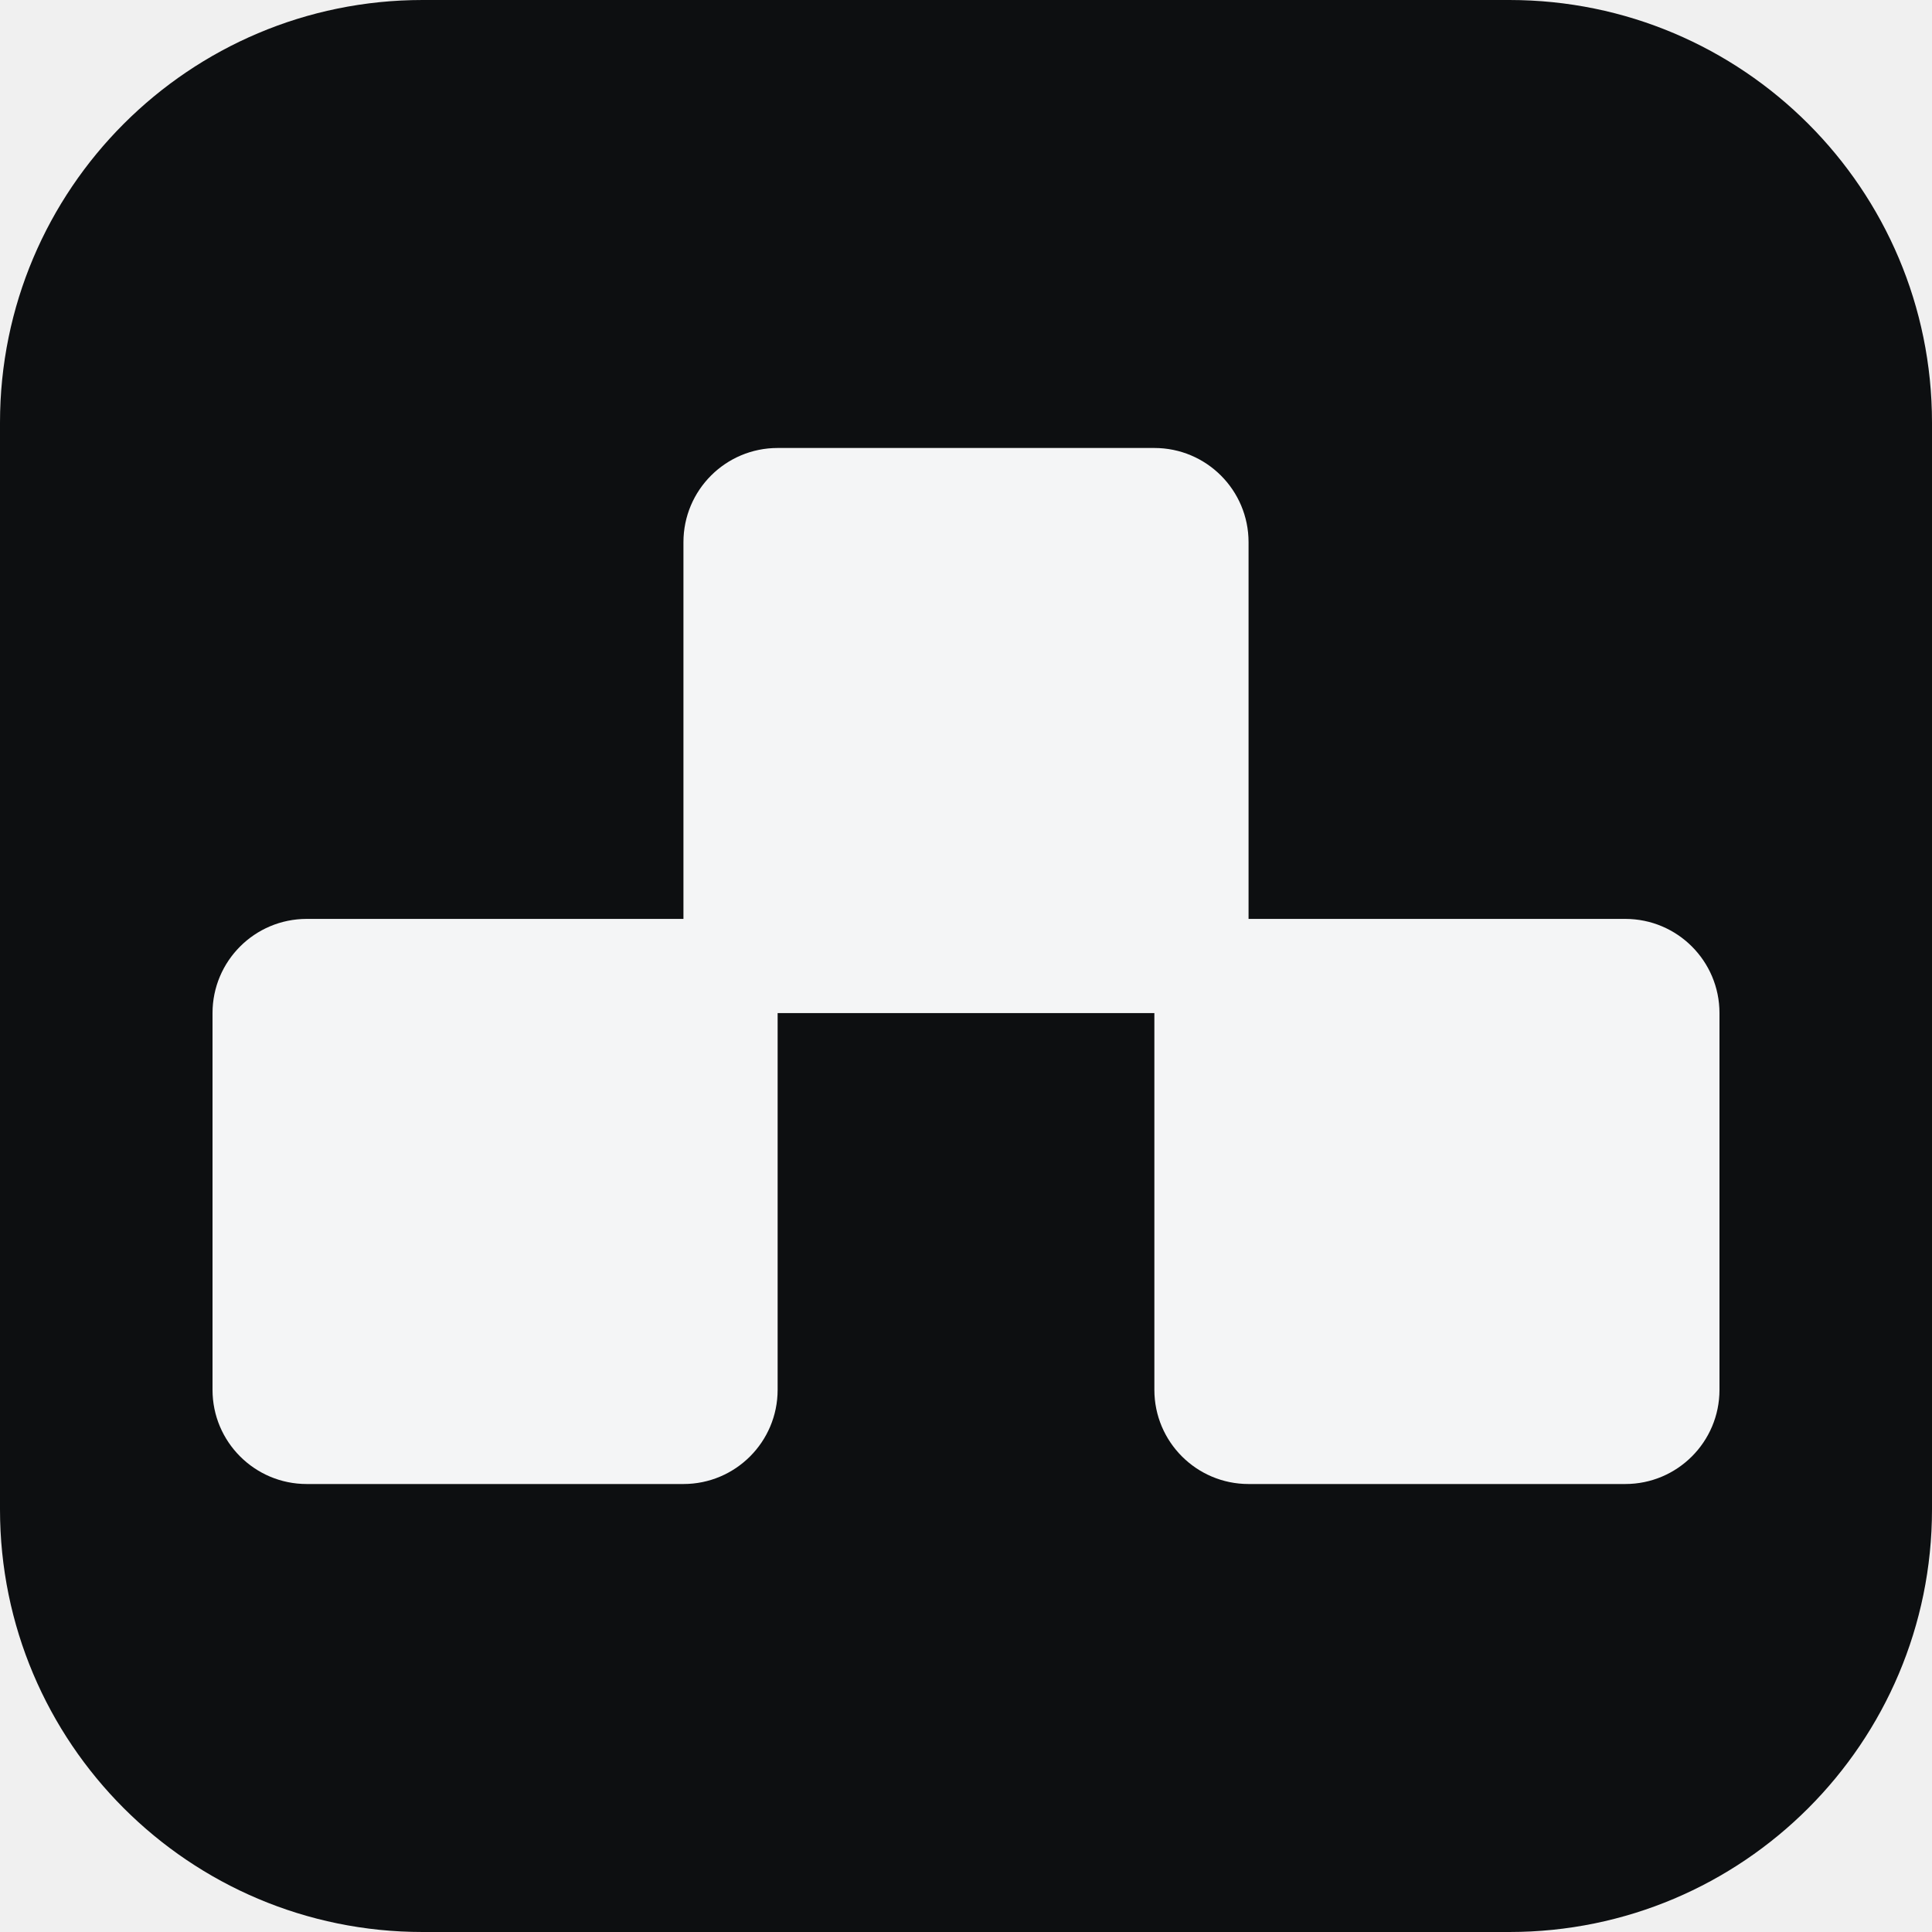
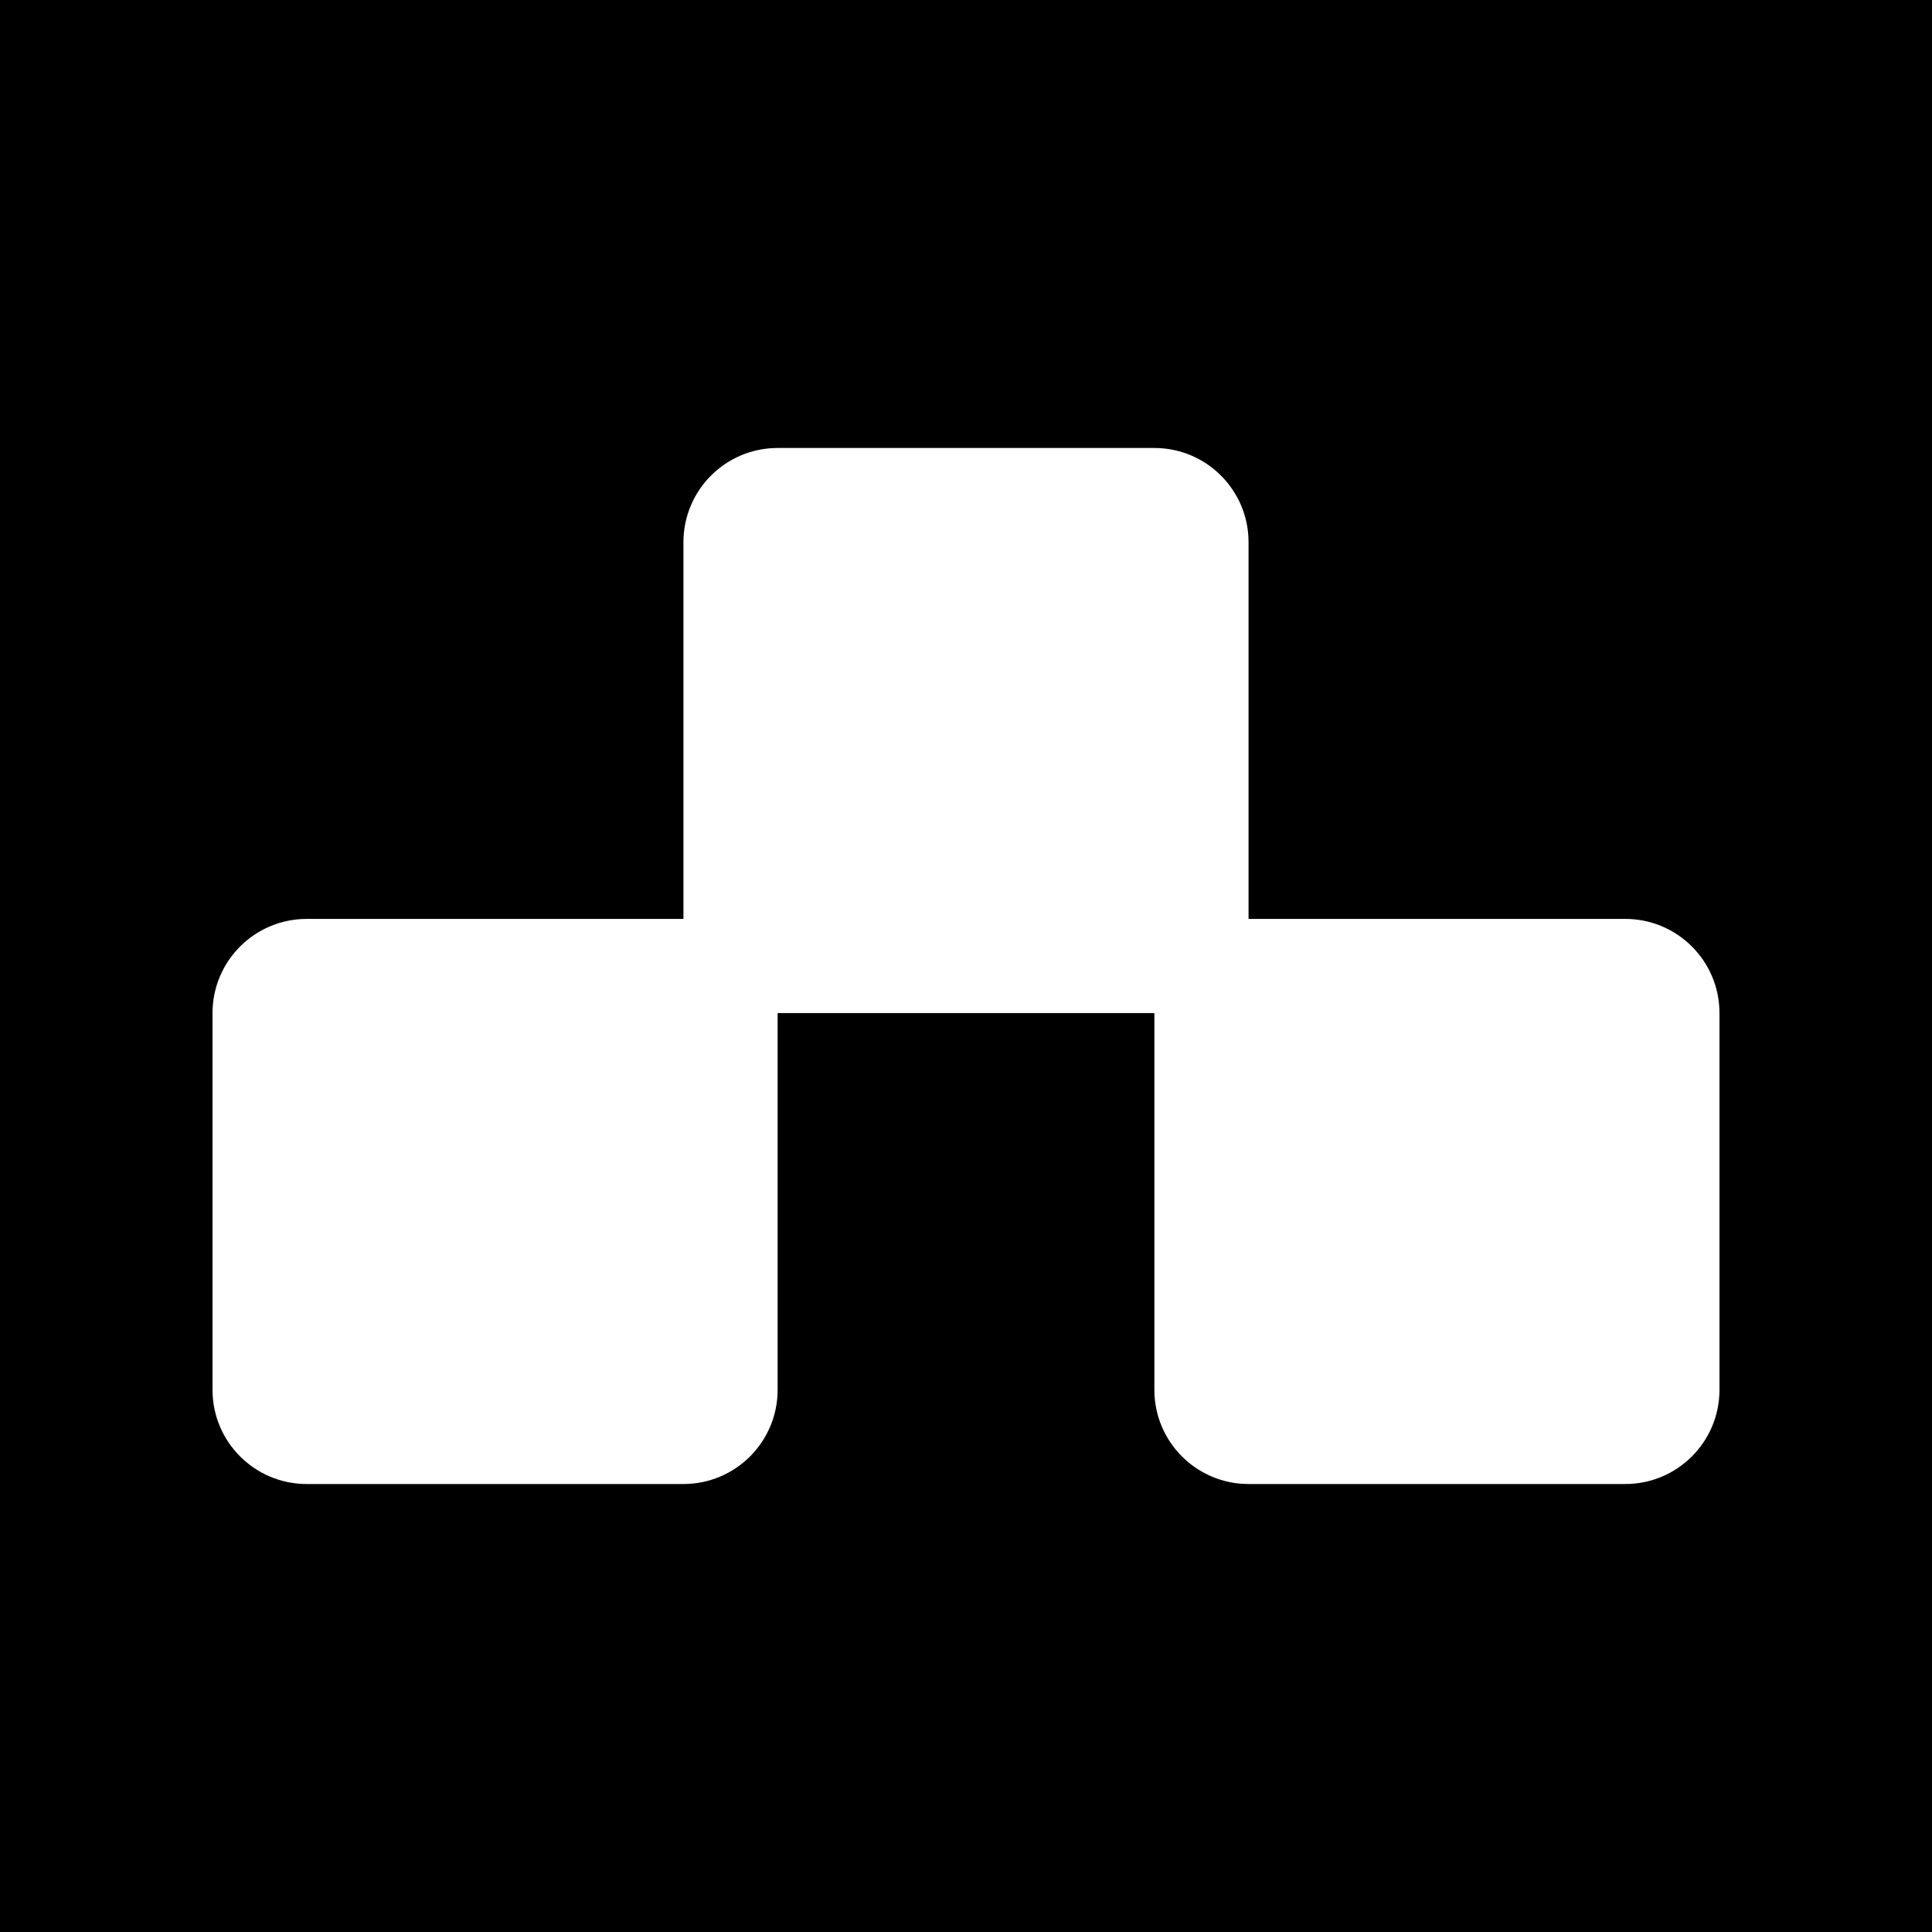
<svg xmlns="http://www.w3.org/2000/svg" viewBox="0 0 64 64">
-   <rect width="64" height="64" rx="14" fill="#0d0f11" />
-   <g fill="#f4f5f6" transform="translate(7.04 14.84) scale(0.78)">
+   <rect width="64" height="64" rx="0" fill="#000000" />
+   <g fill="#ffffff" transform="translate(7.04 14.84) scale(0.78)">
    <rect x="20" y="0" width="24" height="24" rx="4" />
    <rect x="0" y="20" width="24" height="24" rx="4" />
    <rect x="40" y="20" width="24" height="24" rx="4" />
  </g>
</svg>
